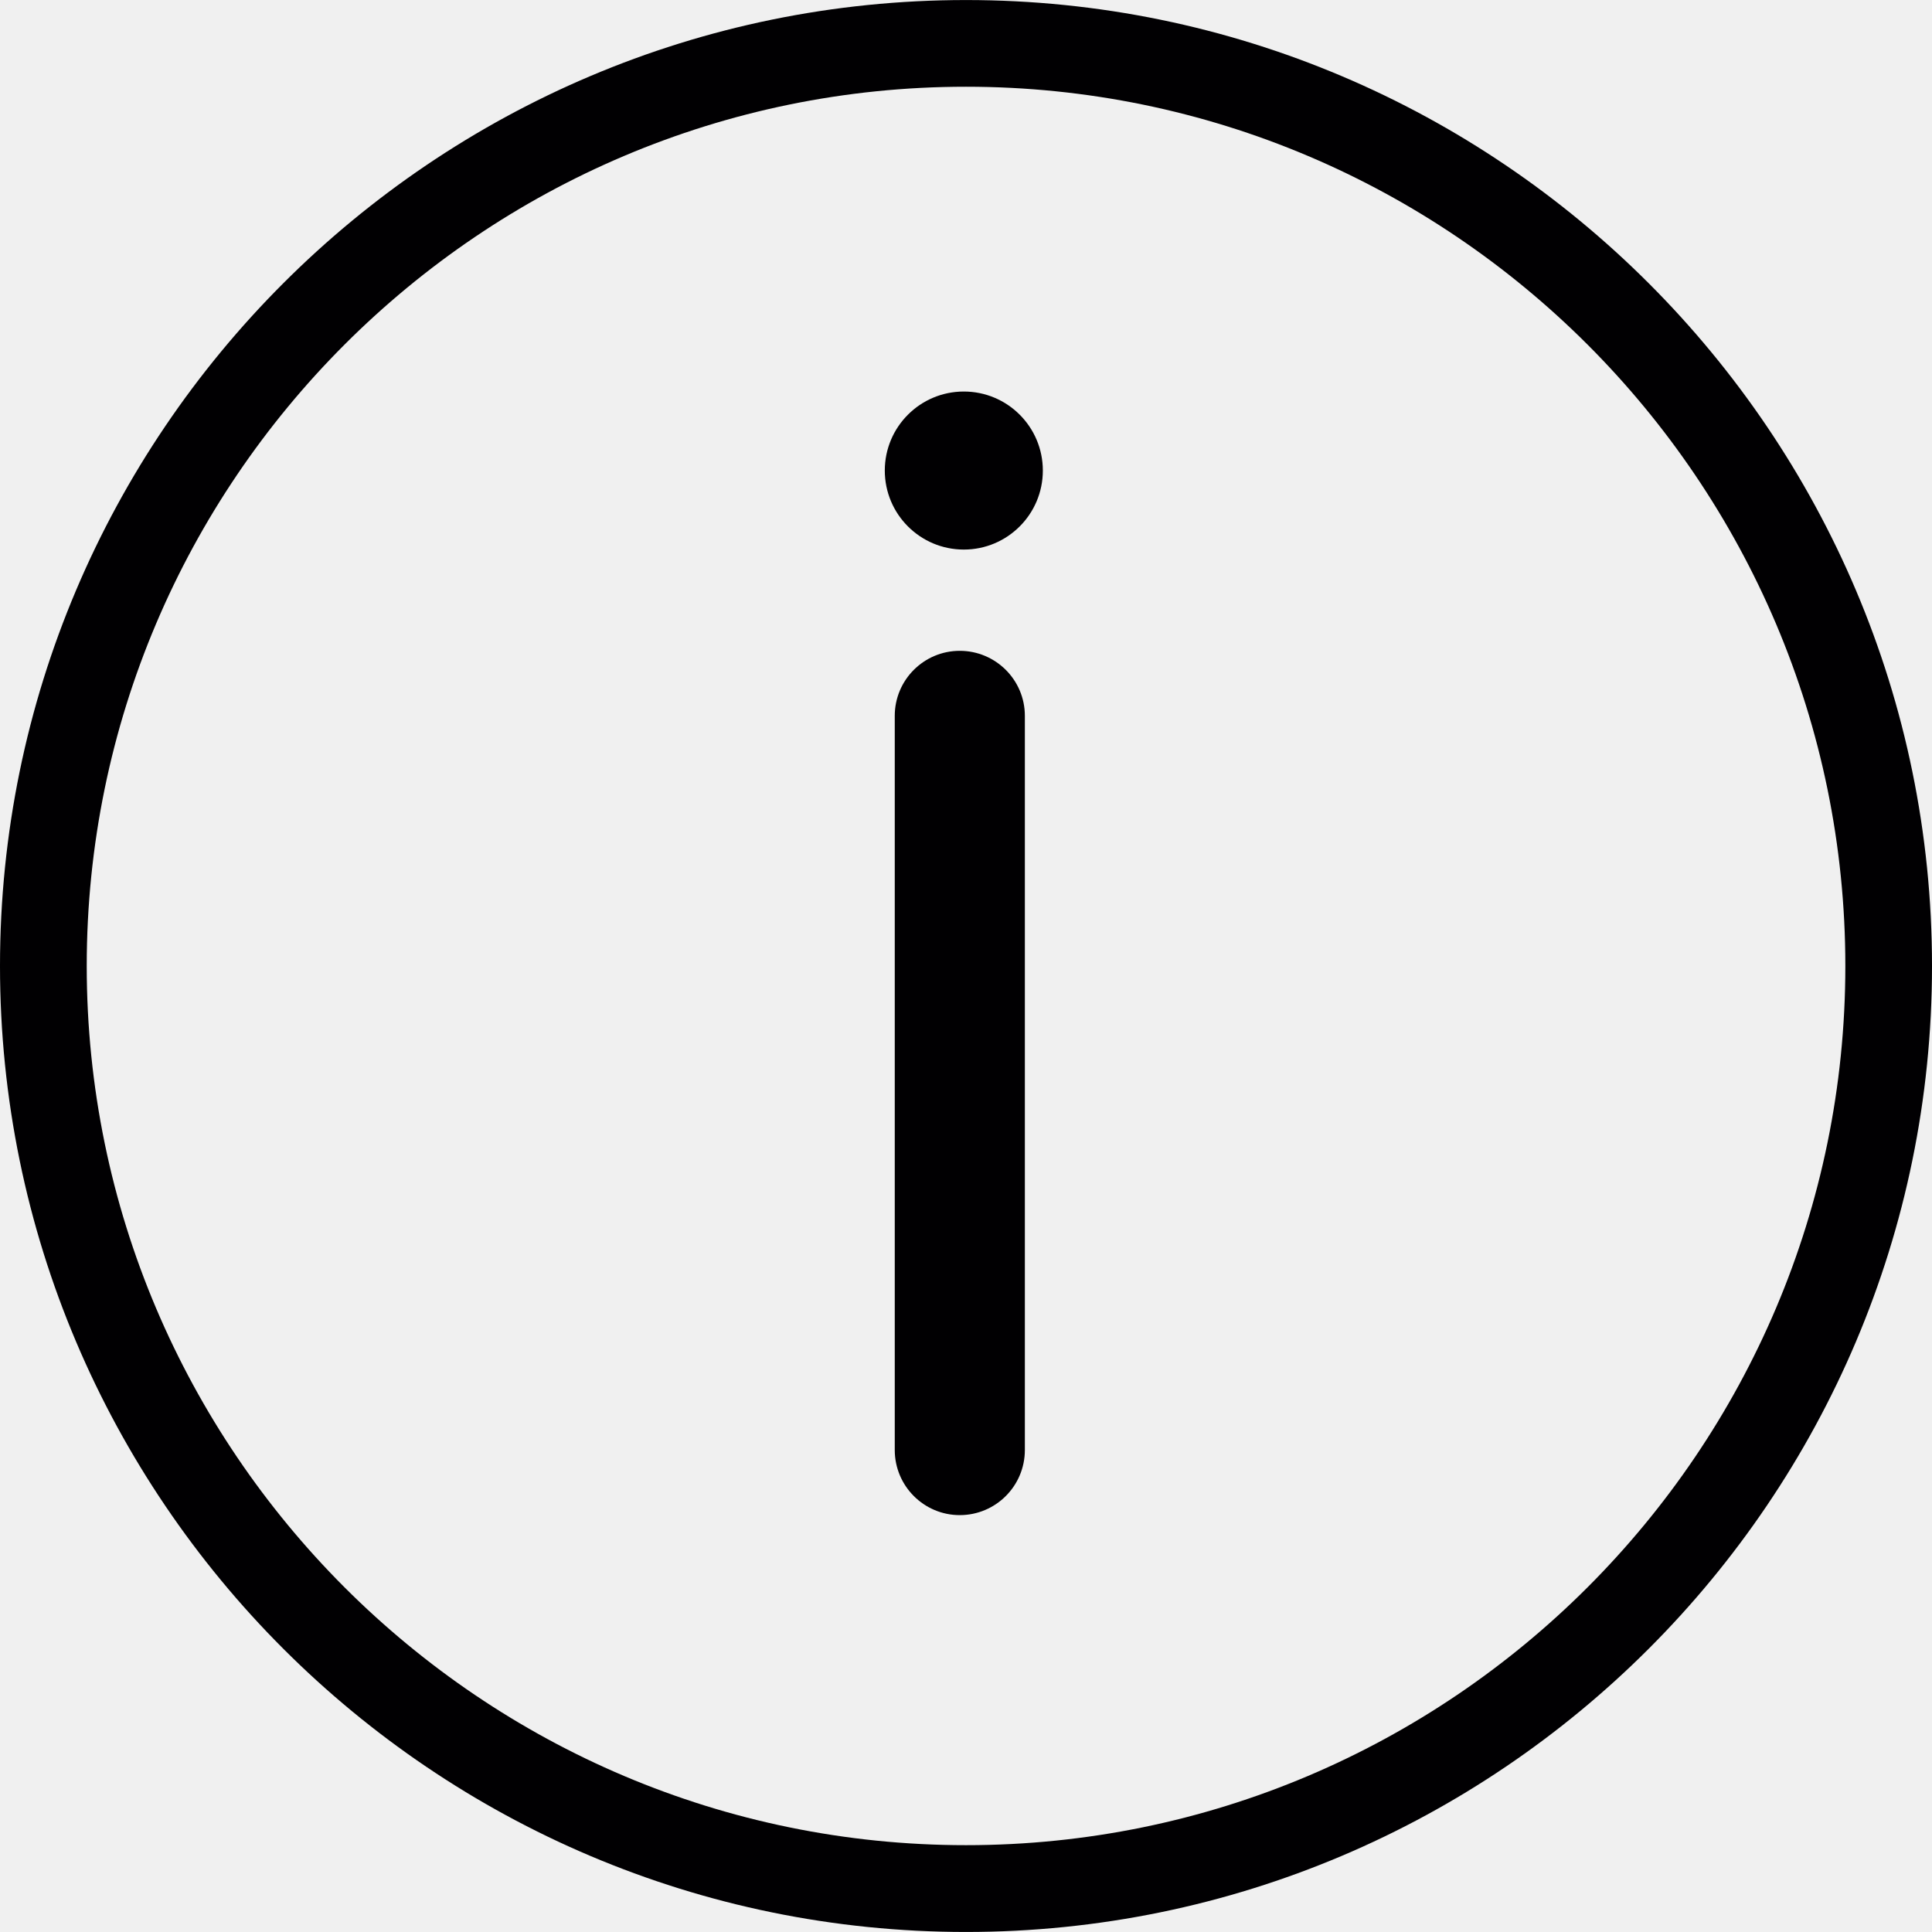
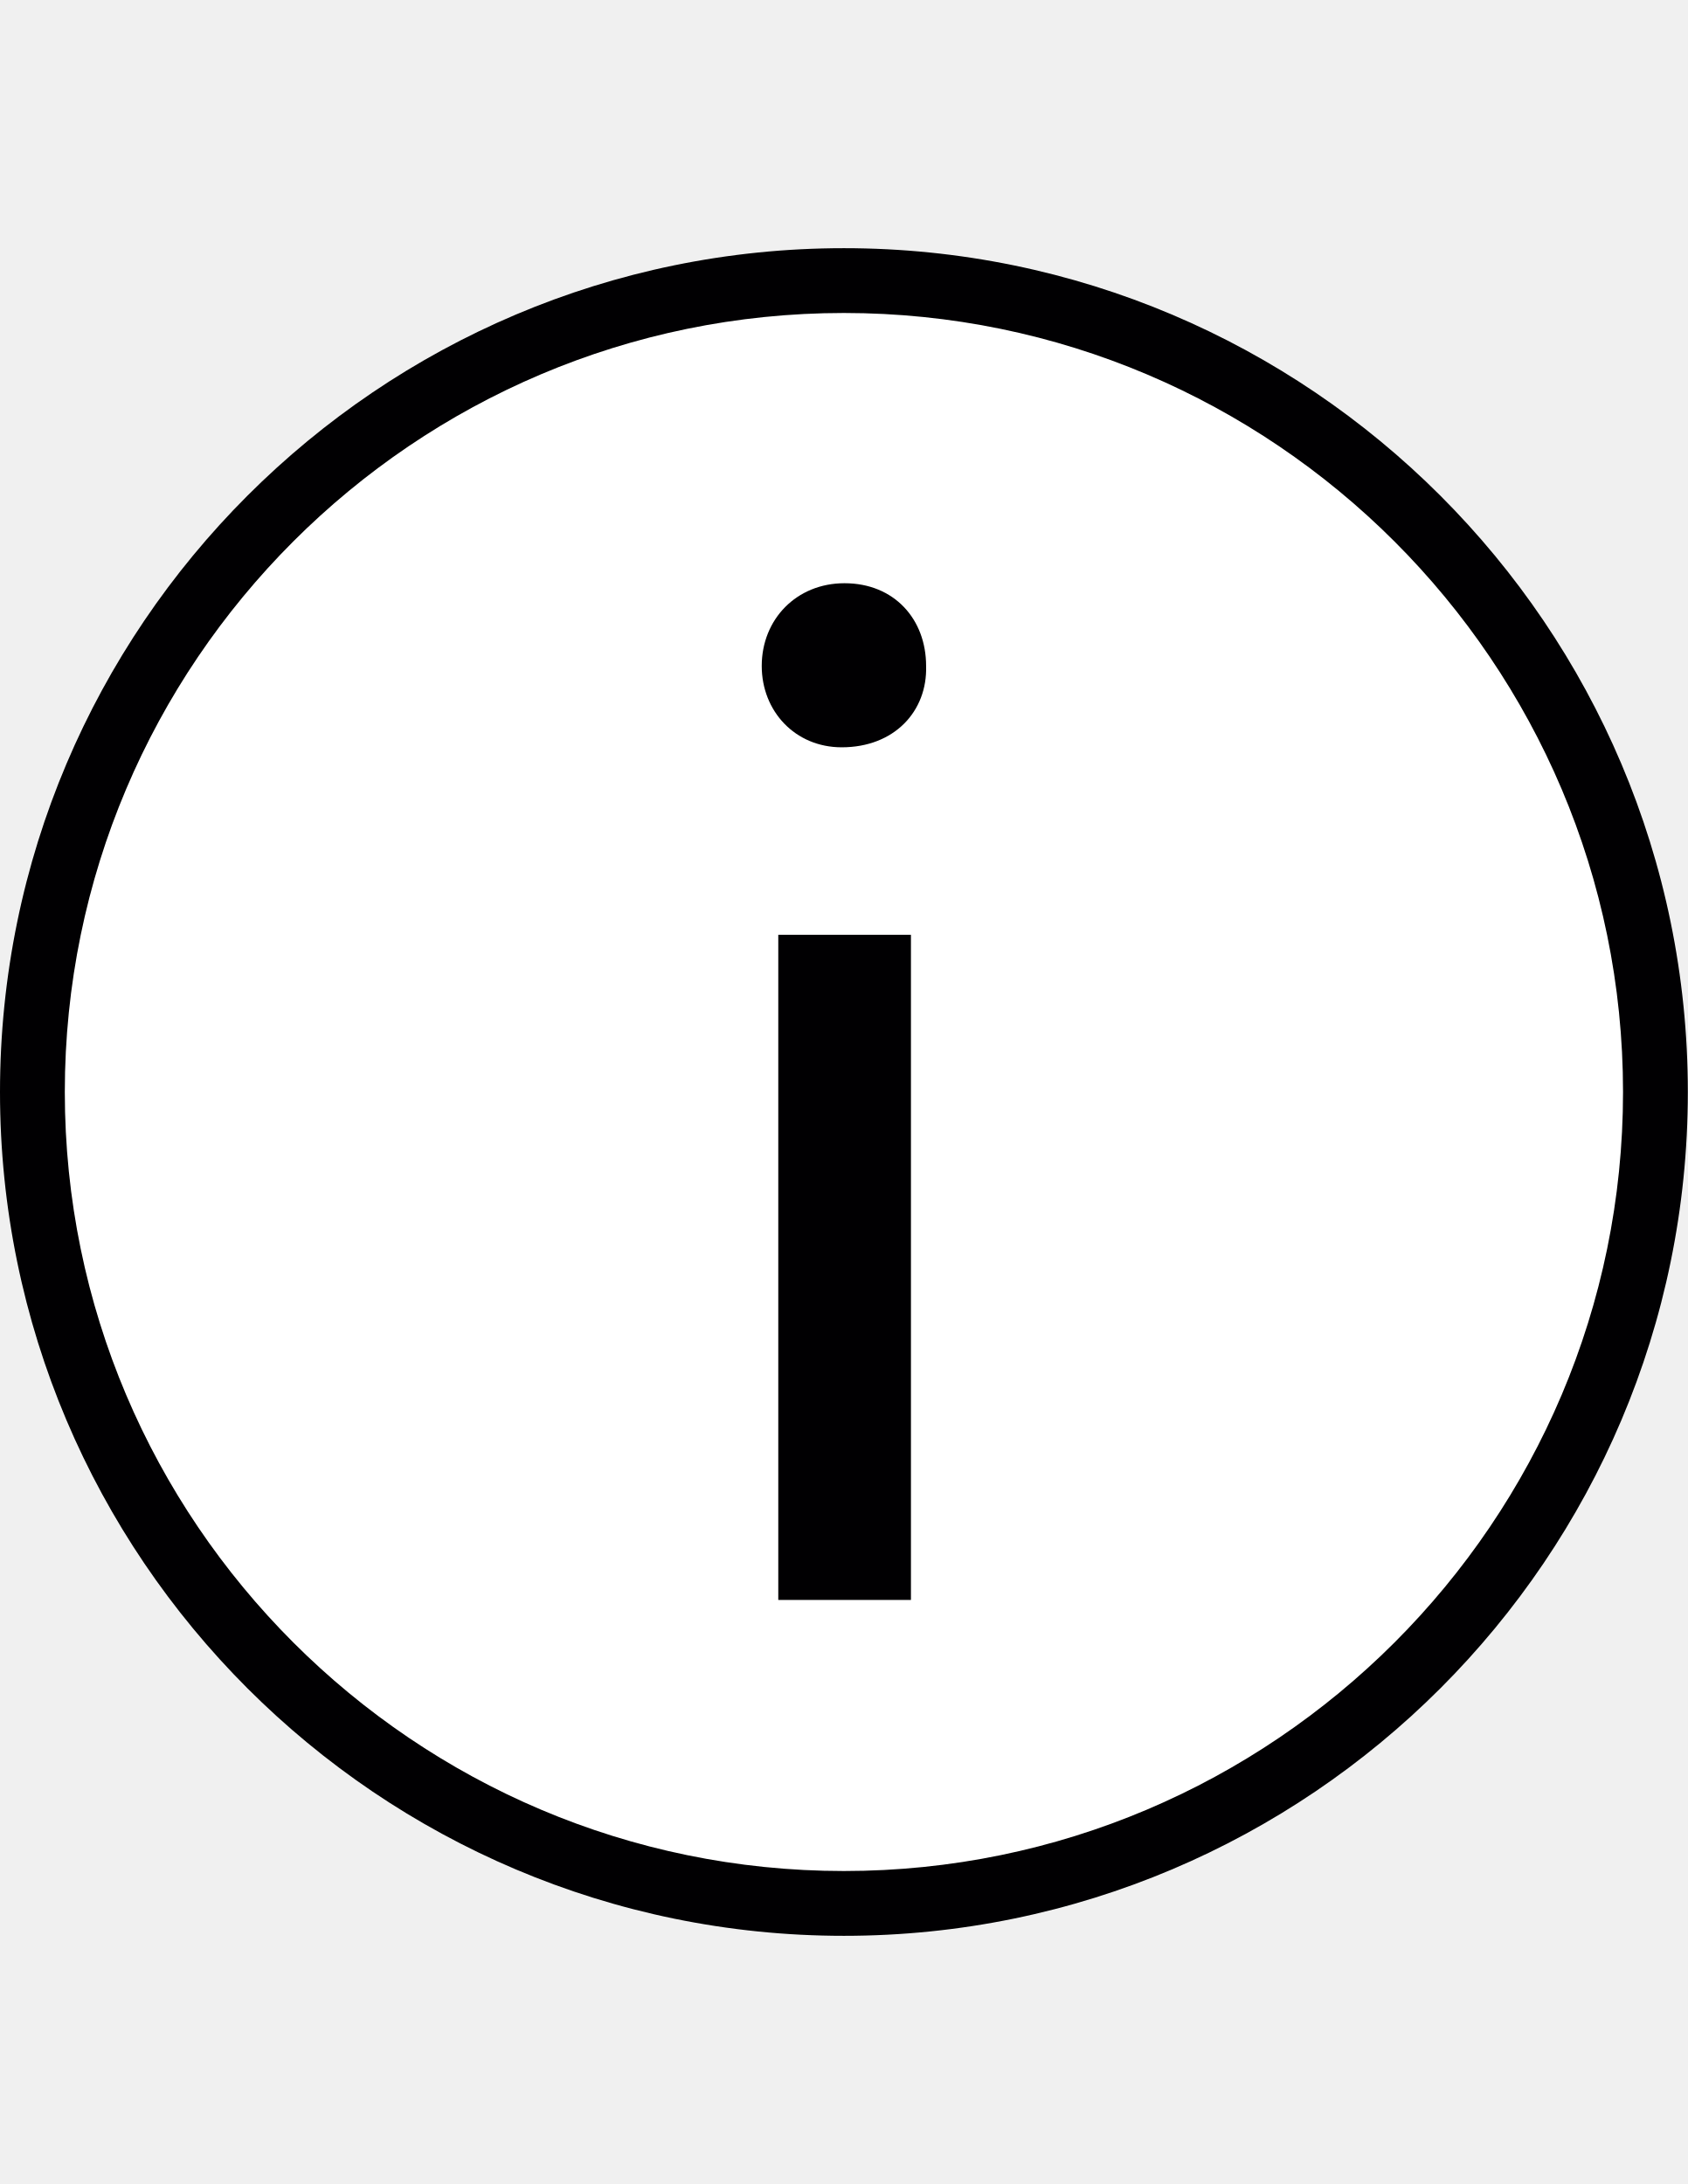
- <svg xmlns="http://www.w3.org/2000/svg" version="1.1" id="Capa_1" x="0px" y="0px" viewBox="0 0 199.943 199.943" style="enable-background:new 0 0 199.943 199.943;" xml:space="preserve">
-   <g>
+ <svg xmlns="http://www.w3.org/2000/svg" version="1.1" x="0px" y="0px" viewBox="0 0 612 792" enable-background="new 0 0 612 792" xml:space="preserve">
+   <g id="Layer_2">
+ </g>
+   <g id="Layer_3">
+     <circle fill="#FFFFFF" cx="306" cy="396" r="304" />
+   </g>
+   <g id="Capa_1">
    <g>
-       <path style="fill:#010002;" d="M99.972,0.004C44.85,0.004,0,44.847,0,99.968c0,55.125,44.847,99.972,99.972,99.972    s99.972-44.847,99.972-99.972C199.943,44.847,155.093,0.004,99.972,0.004z M99.972,190.957c-50.168,0-90.996-40.813-90.996-90.989    c0-50.172,40.828-90.992,90.996-90.992c50.175,0,91.003,40.817,91.003,90.992S150.147,190.957,99.972,190.957z" />
-       <path style="fill:#010002;" d="M99.324,67.354c-3.708,0-6.725,3.01-6.725,6.728v75.979c0,3.722,3.017,6.739,6.725,6.739    c3.722,0,6.739-3.017,6.739-6.739V74.082C106.063,70.364,103.042,67.354,99.324,67.354z" />
-       <circle style="fill:#010002;" cx="99.746" cy="48.697" r="8.178" />
+       <path fill="#010002" d="M306,702C137.3,702,0,564.7,0,396C0,227.3,137.3,90,306,90s306,137.3,306,306C612,564.7,474.7,702,306,702    z M306,113.5C150.2,113.5,23.5,240.3,23.5,396S150.3,678.5,306,678.5S588.5,551.7,588.5,396S461.7,113.5,306,113.5z" />
    </g>
+     <path fill="#010002" d="M335.8,241.5c0.5,16.4-11.5,29.5-30.6,29.5c-16.9,0-29-13.1-29-29.5c0-16.9,12.6-30,30-30   C324.3,211.5,335.8,224.6,335.8,241.5z" />
+     <rect x="282.2" y="339" fill="#010002" width="48.1" height="241.2" />
  </g>
-   <g>
- </g>
-   <g>
- </g>
-   <g>
- </g>
-   <g>
- </g>
-   <g>
- </g>
-   <g>
- </g>
-   <g>
- </g>
-   <g>
- </g>
-   <g>
- </g>
-   <g>
- </g>
-   <g>
- </g>
-   <g>
- </g>
-   <g>
- </g>
-   <g>
- </g>
-   <g>
- </g>
</svg>
